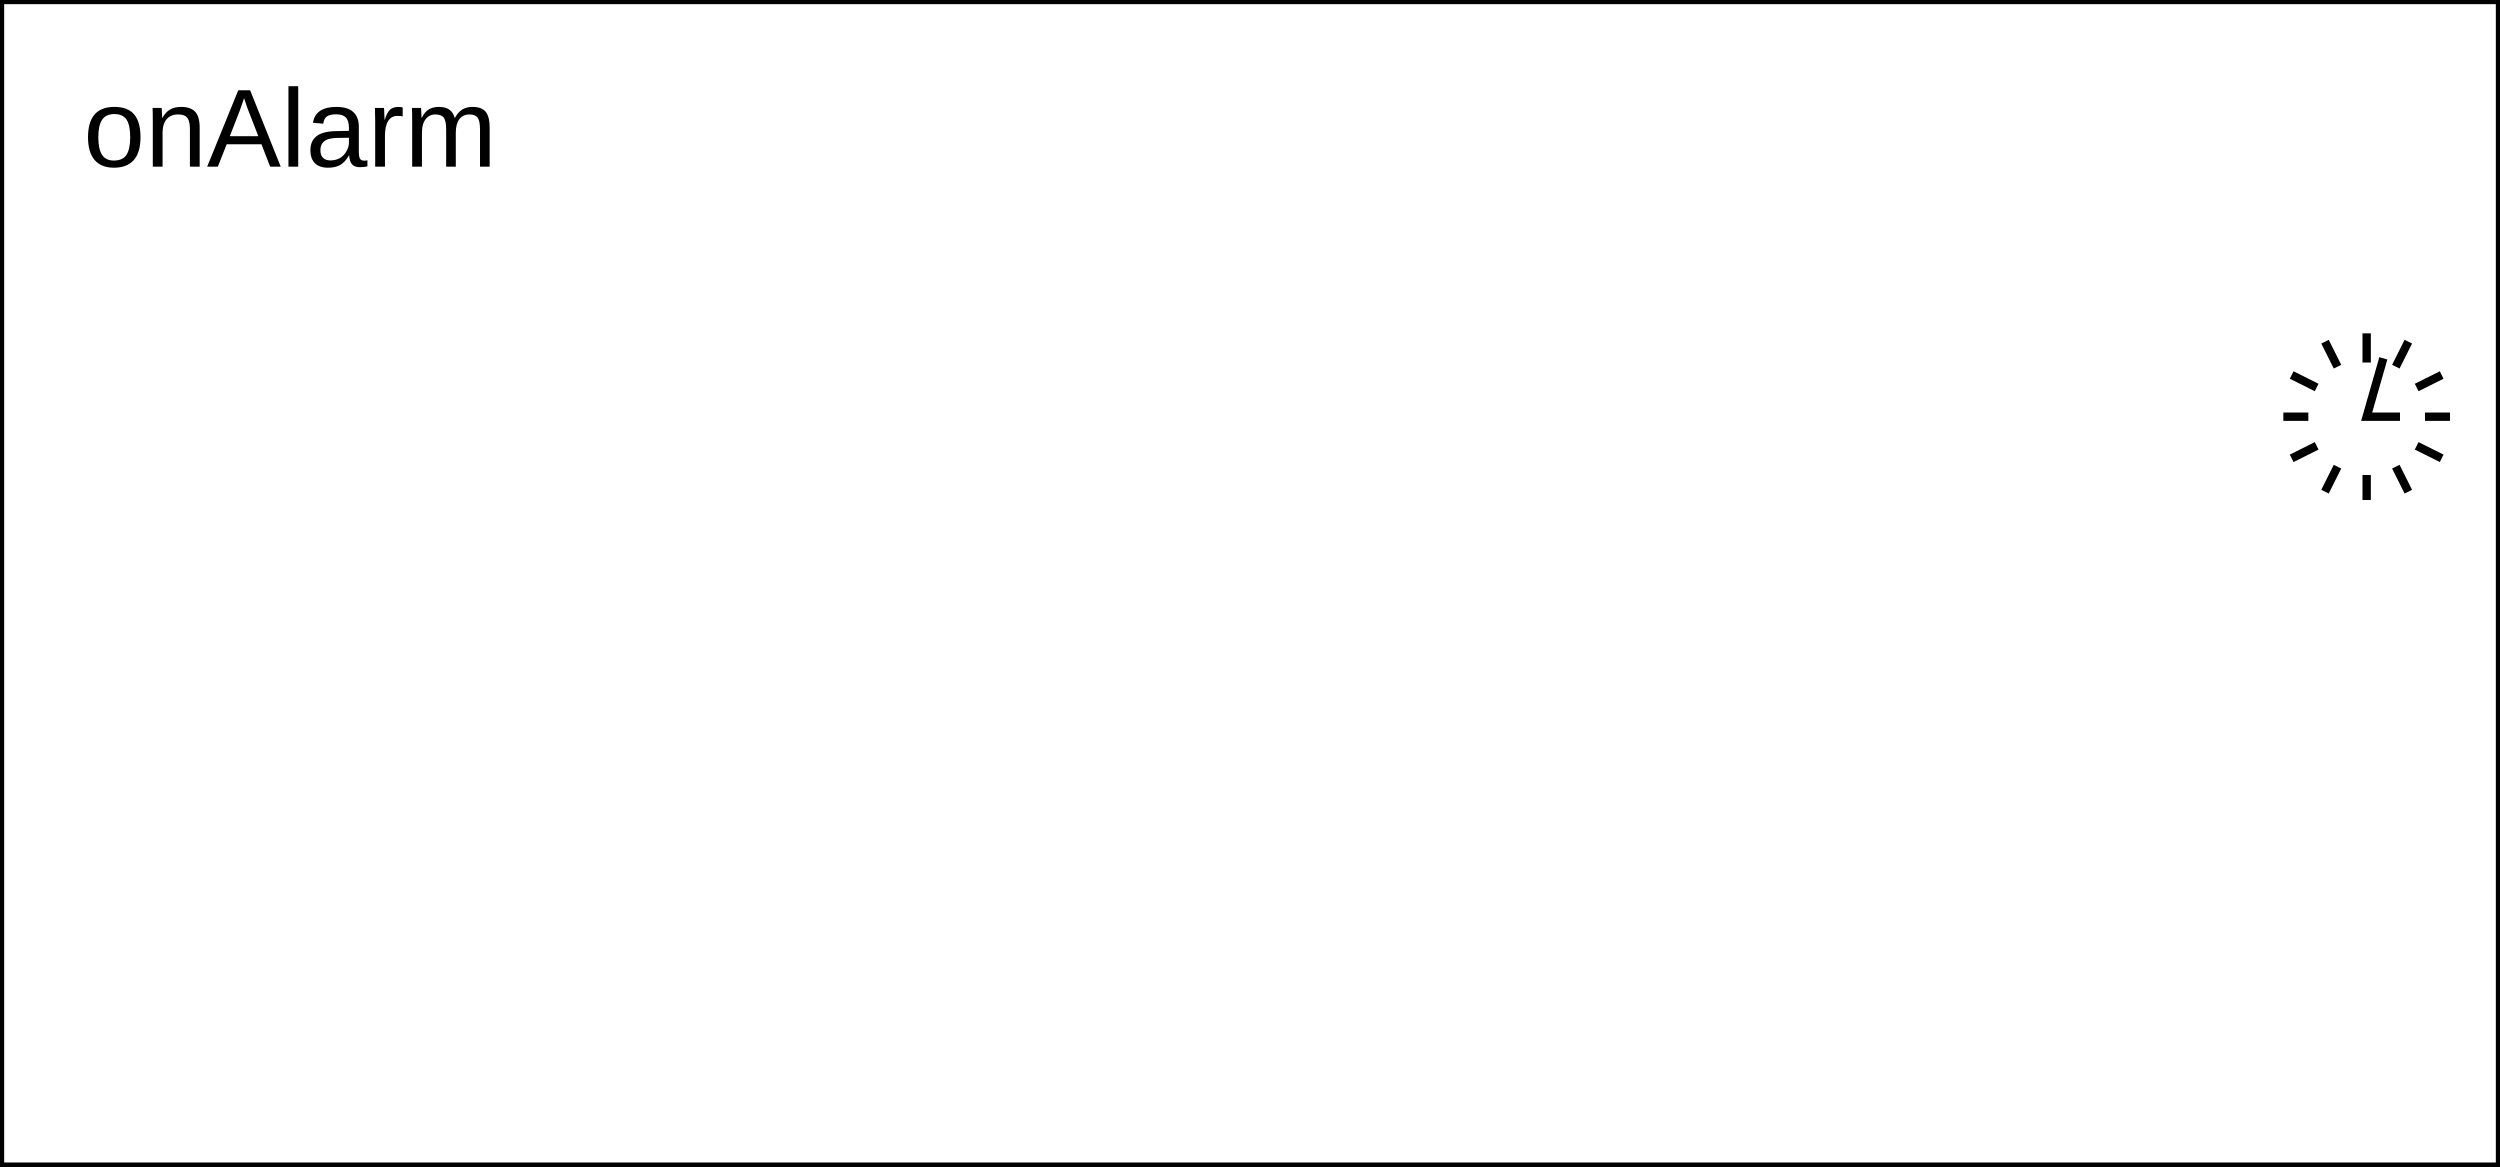
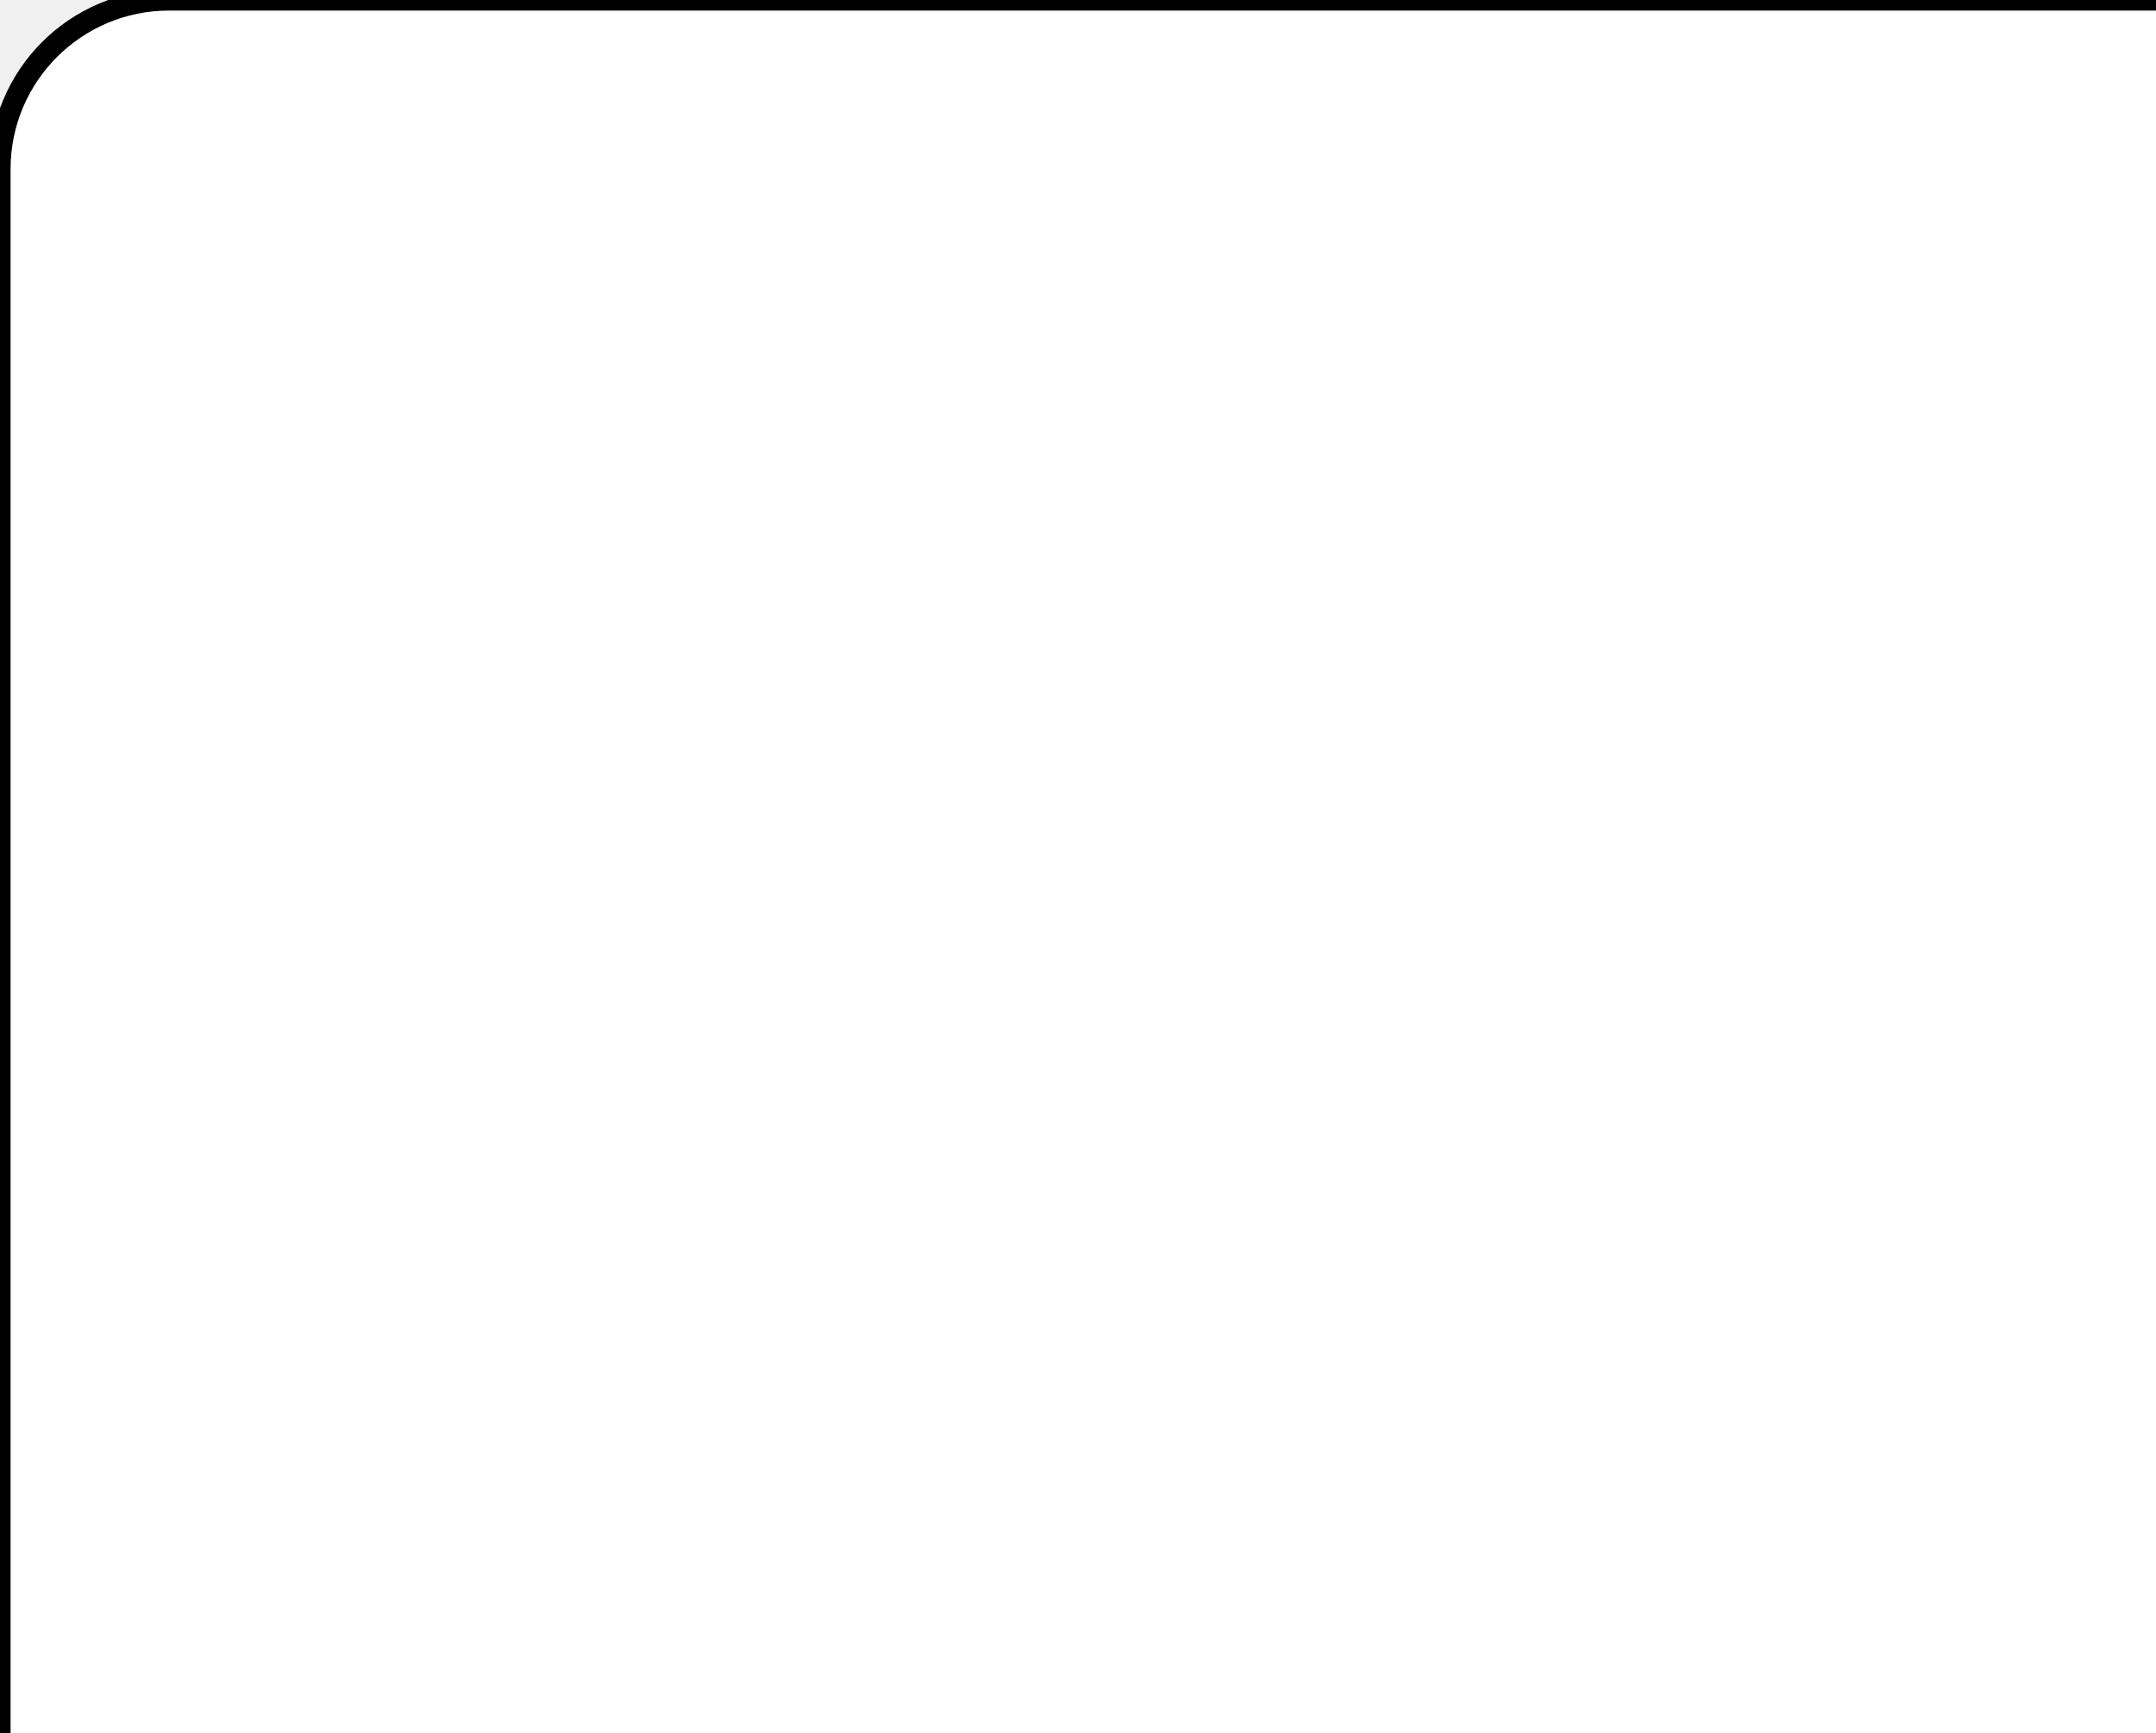
- <svg xmlns="http://www.w3.org/2000/svg" xmlns:ns1="http://www.b3mn.org/oryx" width="300" height="140">
-   <defs>
-   </defs>
+ <svg xmlns="http://www.w3.org/2000/svg" xmlns:ns1="http://www.b3mn.org/oryx" width="102" height="82" version="1.0">
+   <defs />
  <ns1:magnets>
-     <ns1:magnet ns1:cx="150" ns1:cy="70" ns1:default="yes" />
-     <ns1:magnet ns1:cx="0" ns1:cy="70" ns1:anchors="left" />
-     <ns1:magnet ns1:cx="150" ns1:cy="140" ns1:anchors="bottom" />
-     <ns1:magnet ns1:cx="300" ns1:cy="70" ns1:anchors="right" />
+     <ns1:magnet ns1:cx="0" ns1:cy="50" ns1:anchors="left" />
+     <ns1:magnet ns1:cx="150" ns1:cy="100" ns1:anchors="bottom" />
+     <ns1:magnet ns1:cx="300" ns1:cy="50" ns1:anchors="right" />
    <ns1:magnet ns1:cx="150" ns1:cy="0" ns1:anchors="top" />
+     <ns1:magnet ns1:cx="150" ns1:cy="50" ns1:default="yes" />
  </ns1:magnets>
  <g pointer-events="fill" ns1:minimumSize="30 10">
-     <rect y="0" x="0" height="140" width="300" id="mainBody" ns1:resize="vertical horizontal" fill="white" stroke="black" stroke-width="1" />
-     <text ns1:rotate="270" id="label" x="10" y="70" ns1:align="middle left" style="font-family:Arial; font-size: 8pt; fill:black;" xml:space="preserve" />
+     <rect id="mainBody" ns1:resize="vertical horizontal" x="0" y="0" width="300" height="100" rx="8" ry="8" stroke="black" stroke-width="1" fill="white" />
+     <circle ns1:anchors="right" cx="284" cy="50" r="10" stroke="black" fill="none" stroke-width="1" />
    <path ns1:anchors="right" d=" M 284 40 L 284 43.5       M 289 41 L 287.5 44       M 293 45 L 290 46.5       M 294 50 L 291 50       M 293 55 L 290 53.5       M 289 59 L 287.5 56       M 284 60 L 284 57       M 279 59 L 280.5 56       M 275 55 L 278 53.5       M 274 50 L 277 50       M 275 45 L 278 46.5       M 279 41 L 280.5 44       M 286 43 L 284 50 L 288 50" fill="none" stroke="black" />
-     <text ns1:anchors="top left" x="10" y="20" style="font-family:Arial; font-size: 10pt; fill:black;">onAlarm</text>
  </g>
</svg>
